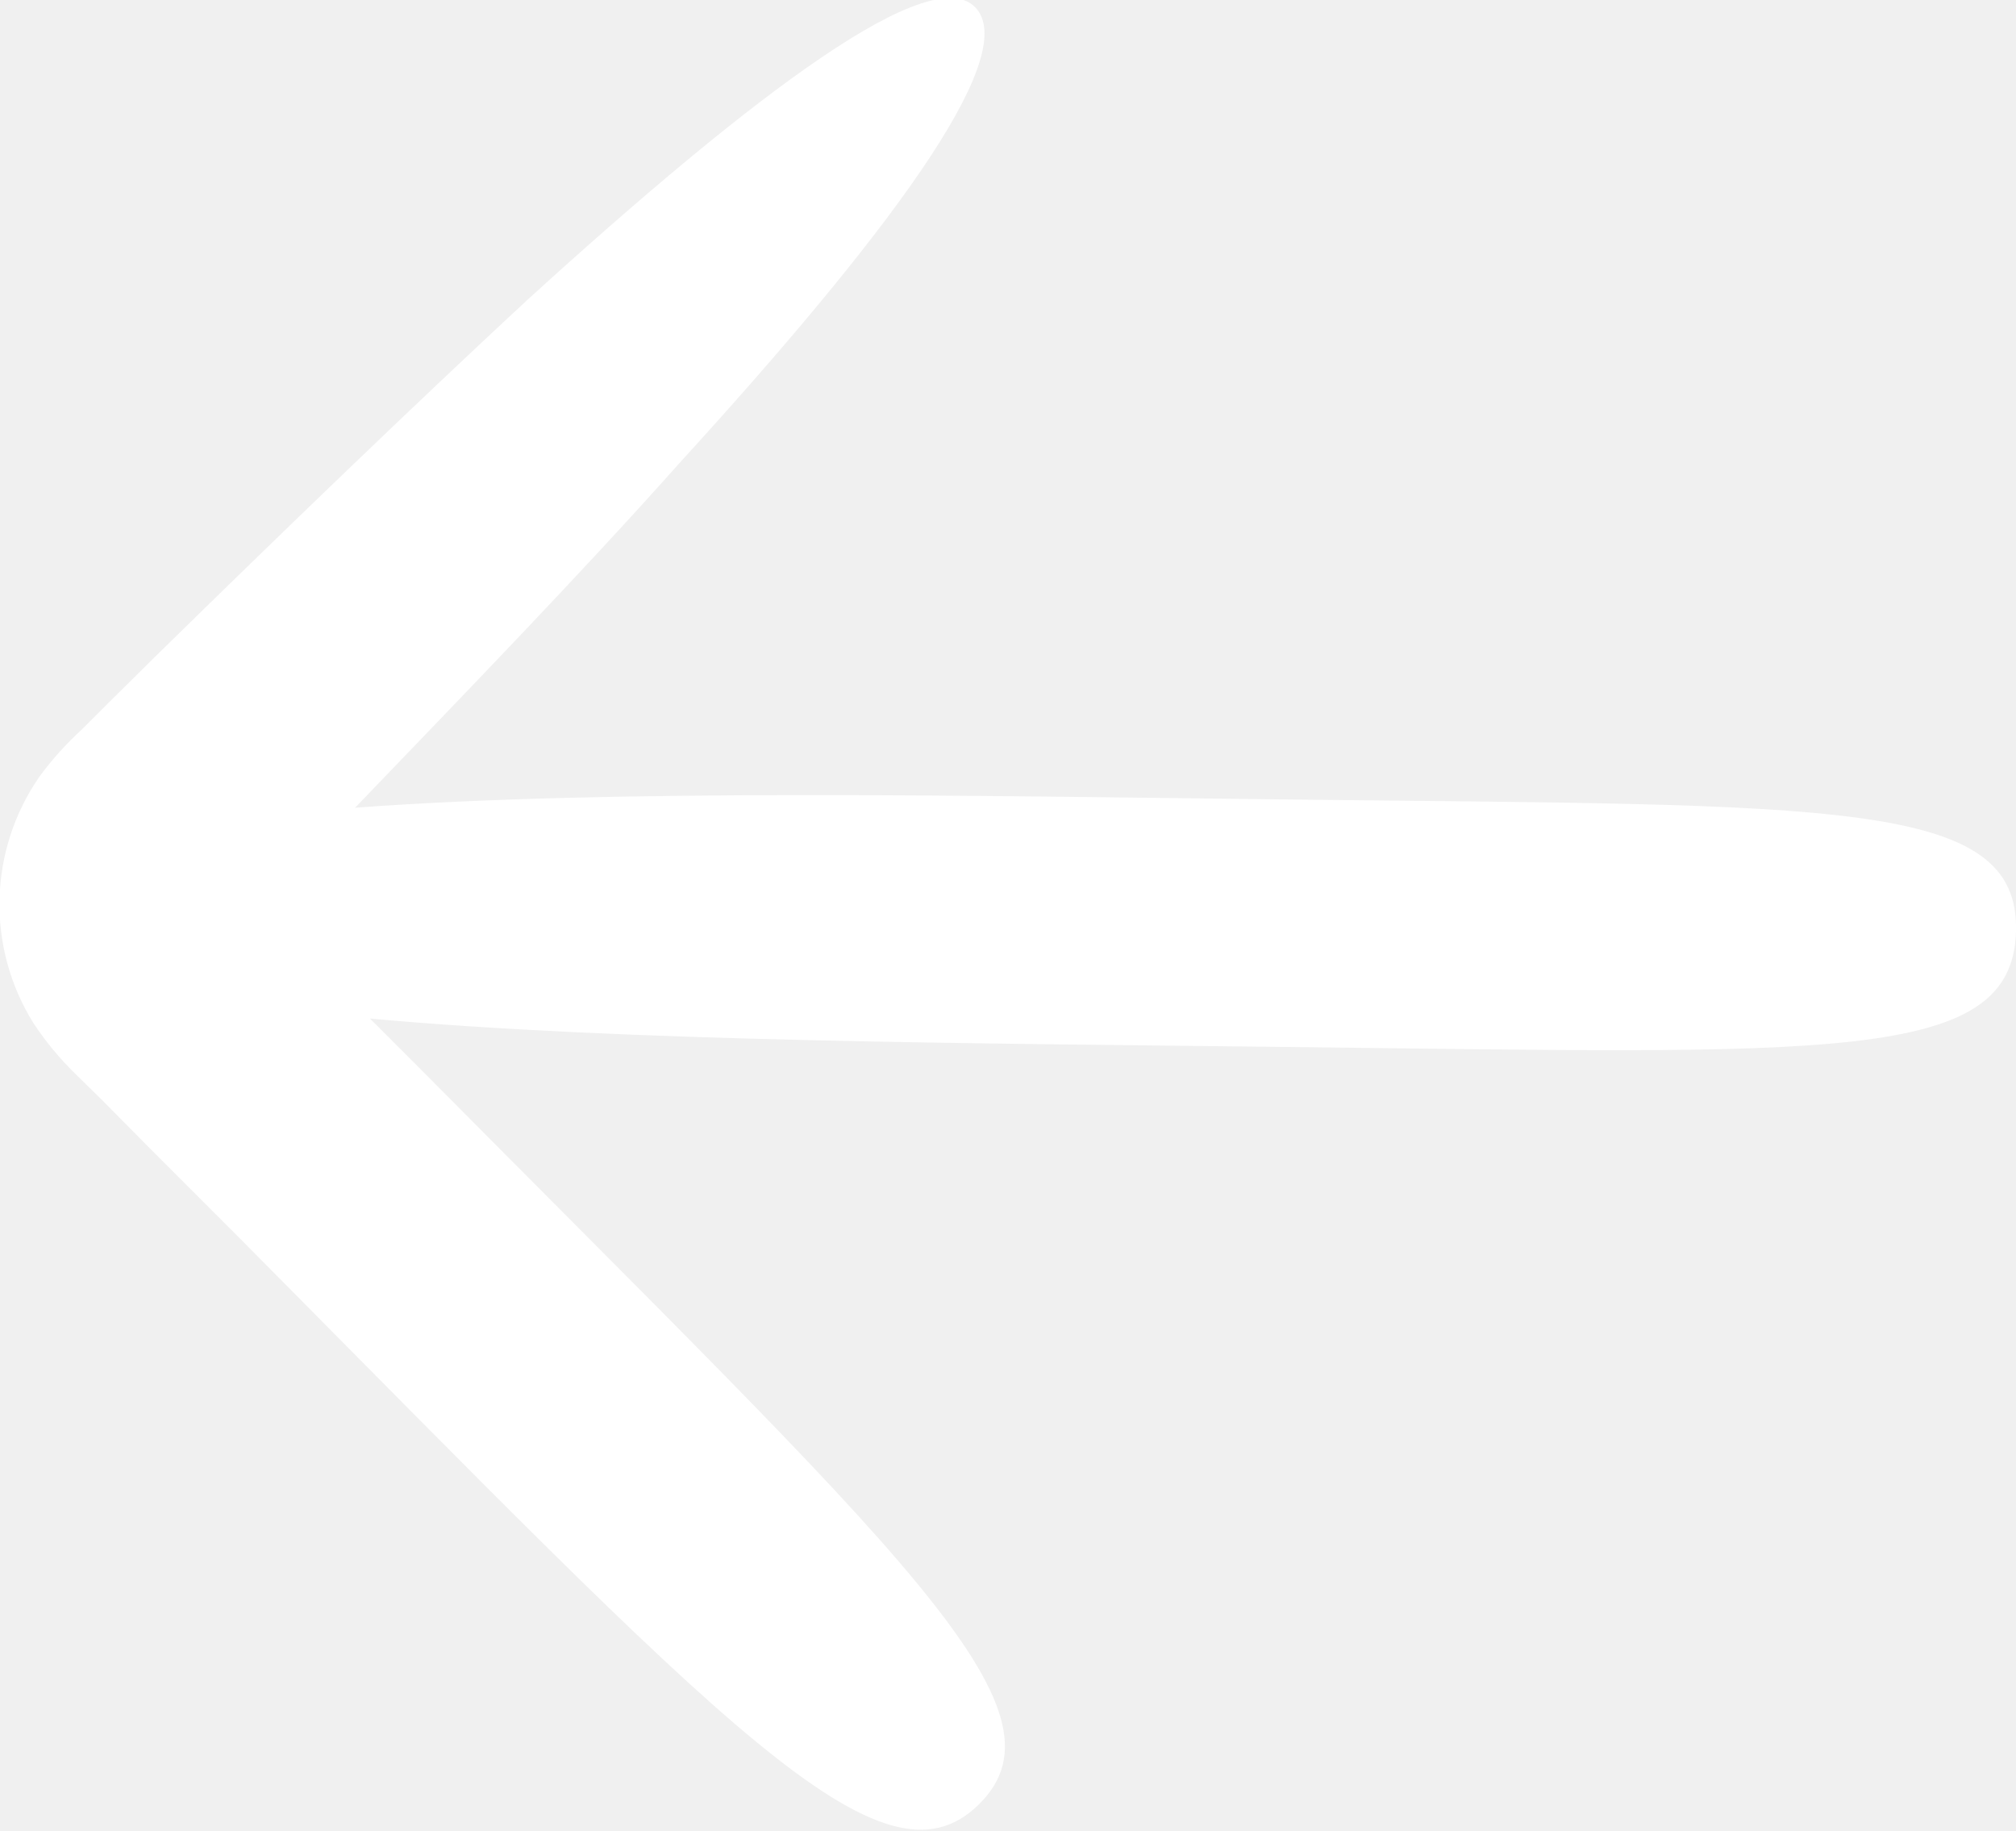
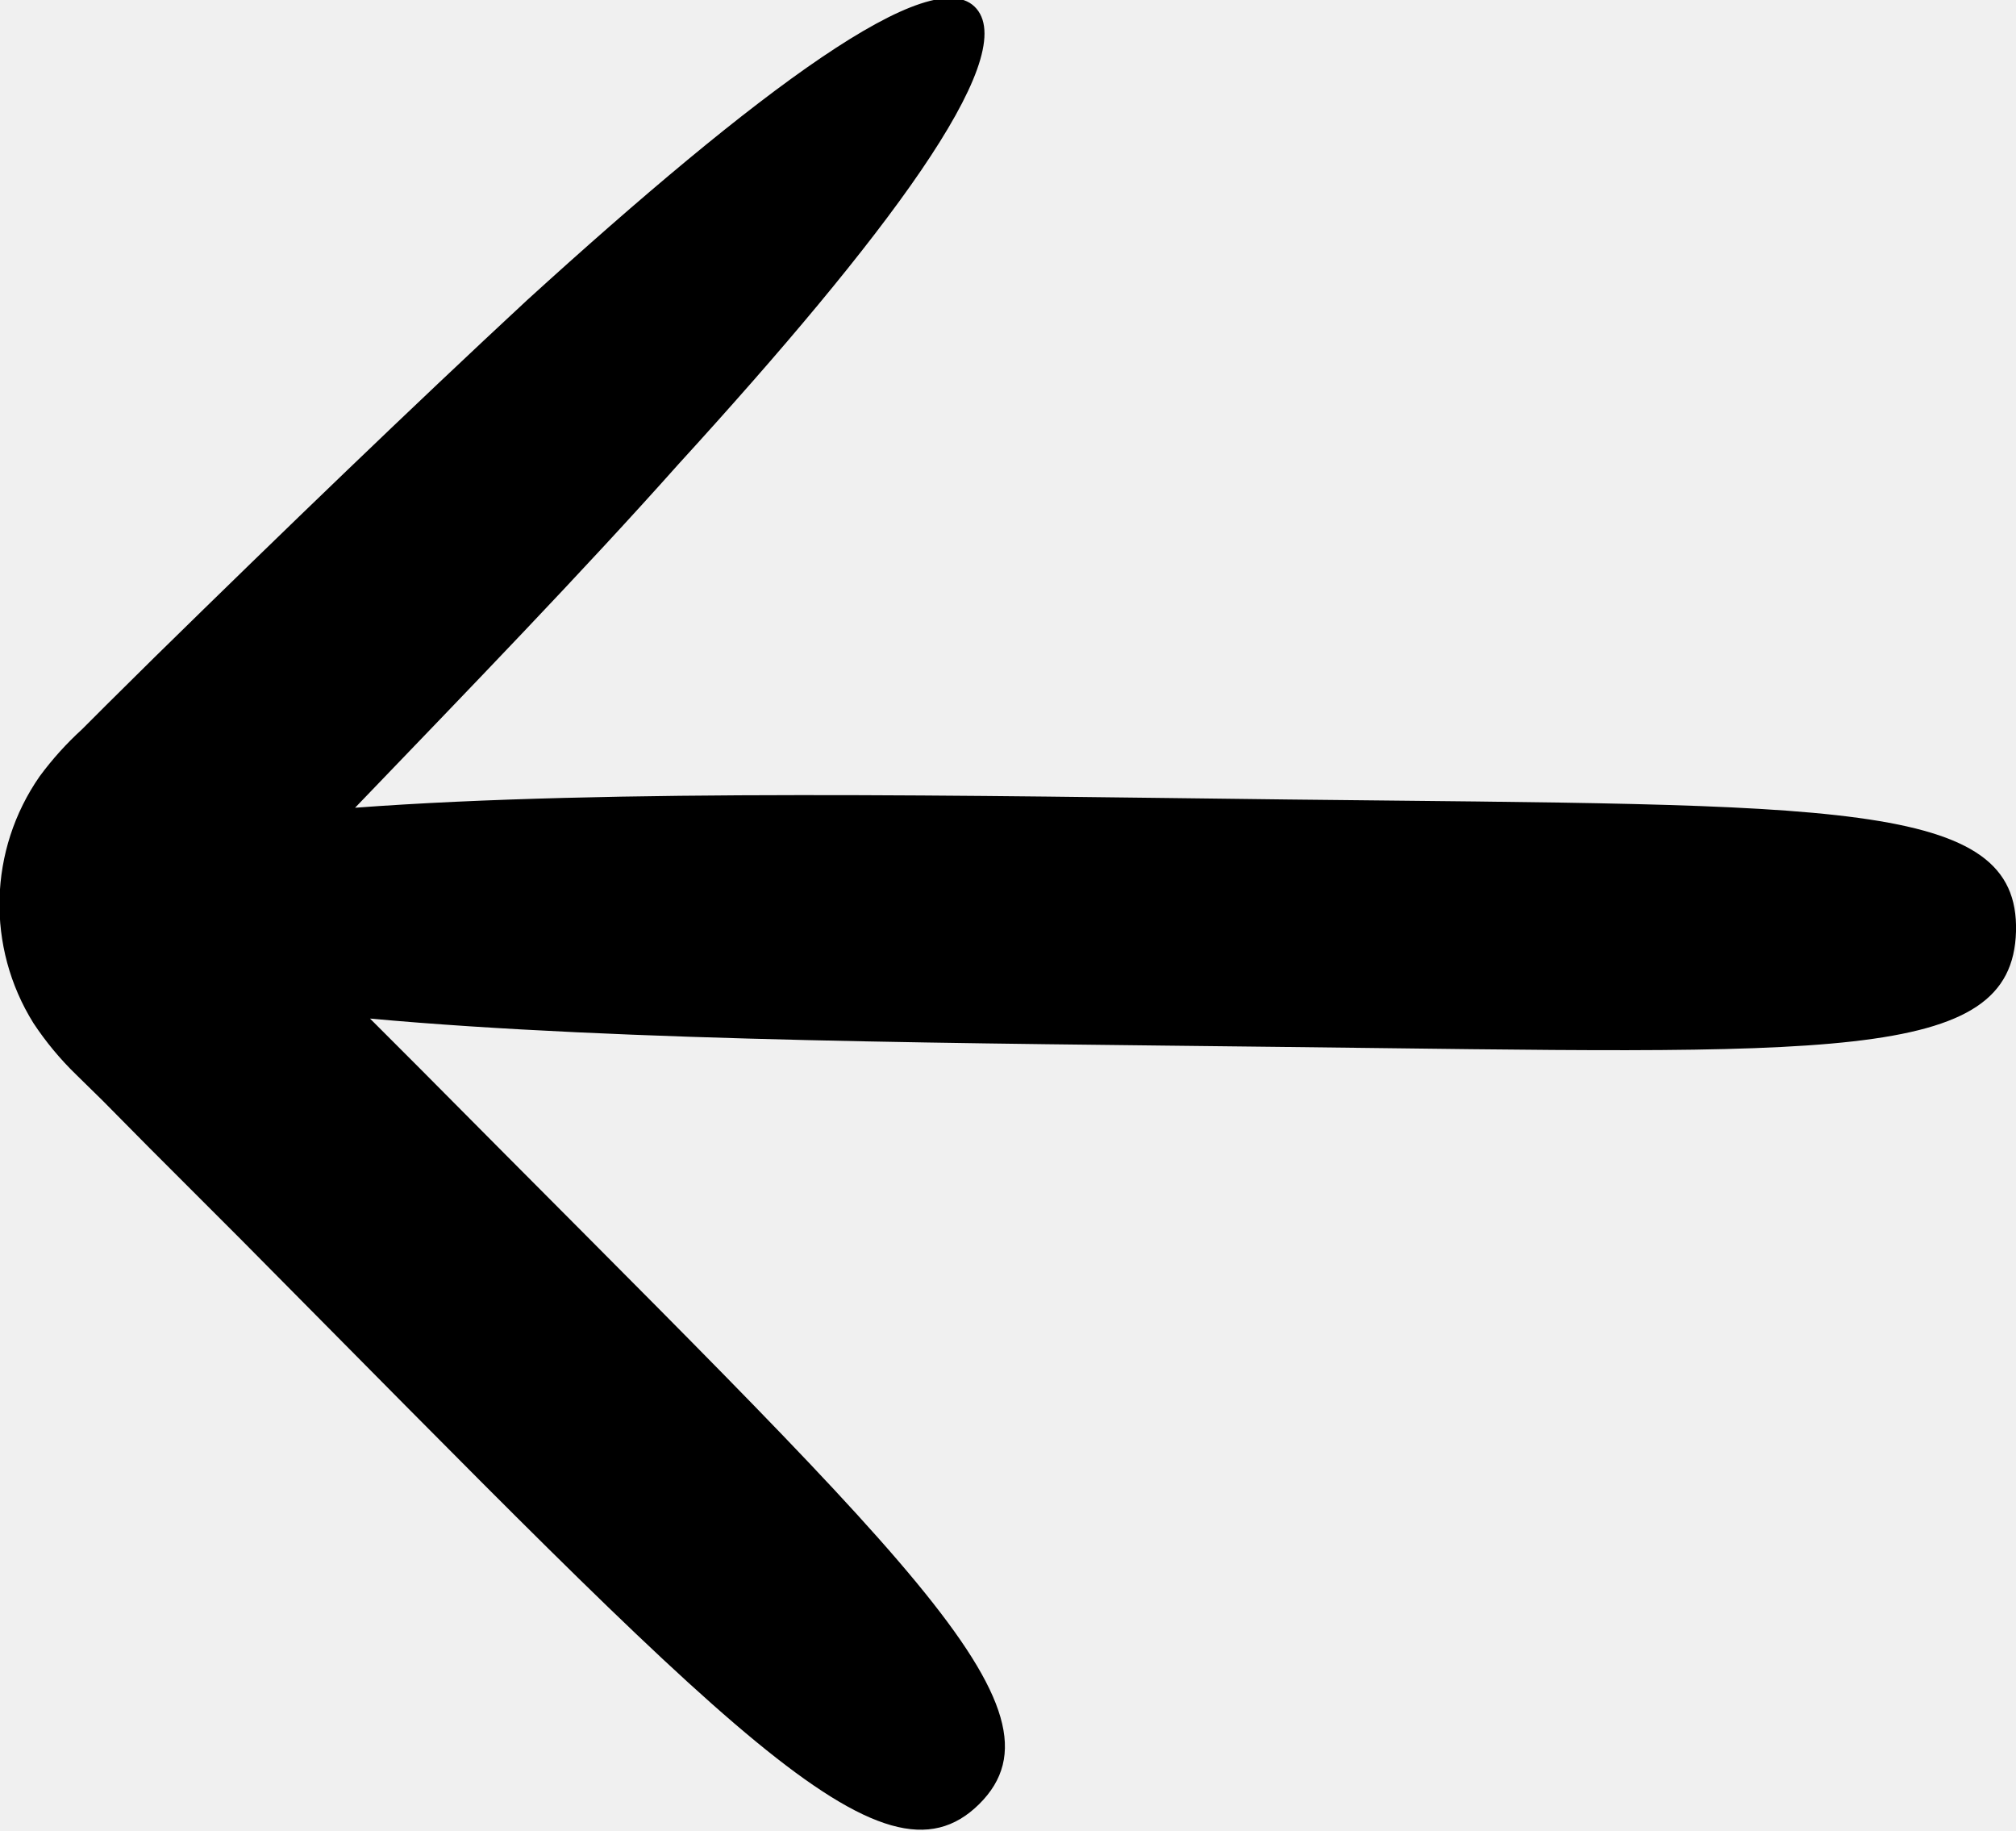
<svg xmlns="http://www.w3.org/2000/svg" viewBox="0 0 39.12 35.52">
  <defs>
-     <style>.cls-1{fill:#fff;}</style>
+     <style>.cls-1{fill:currentColor;}</style>
  </defs>
  <g id="Capa_2" data-name="Capa 2">
    <g id="Línea">
      <path class="cls-1" d="M25,15.51c-6.09-.07-13.16-.21-18.11.16C9.11,13.36,11.3,11.1,13.17,9c4-4.38,6.61-7.85,5.78-8.83s-4.28,1.61-8.73,5.66C8,7.89,5.52,10.28,3,12.75l-.94.93-.47.47a6.27,6.27,0,0,0-.82.91,4.35,4.35,0,0,0-.12,4.79,6,6,0,0,0,.83,1l.51.5.91.92L4.7,24.07C14.1,33.55,17.12,36.86,19,35S17.51,30.17,8.11,20.69l-.93-.93c4.92.45,11.78.48,17.7.55,10.62.12,14.17.34,14.24-2.24S35.61,15.63,25,15.51Z" />
    </g>
  </g>
</svg>
